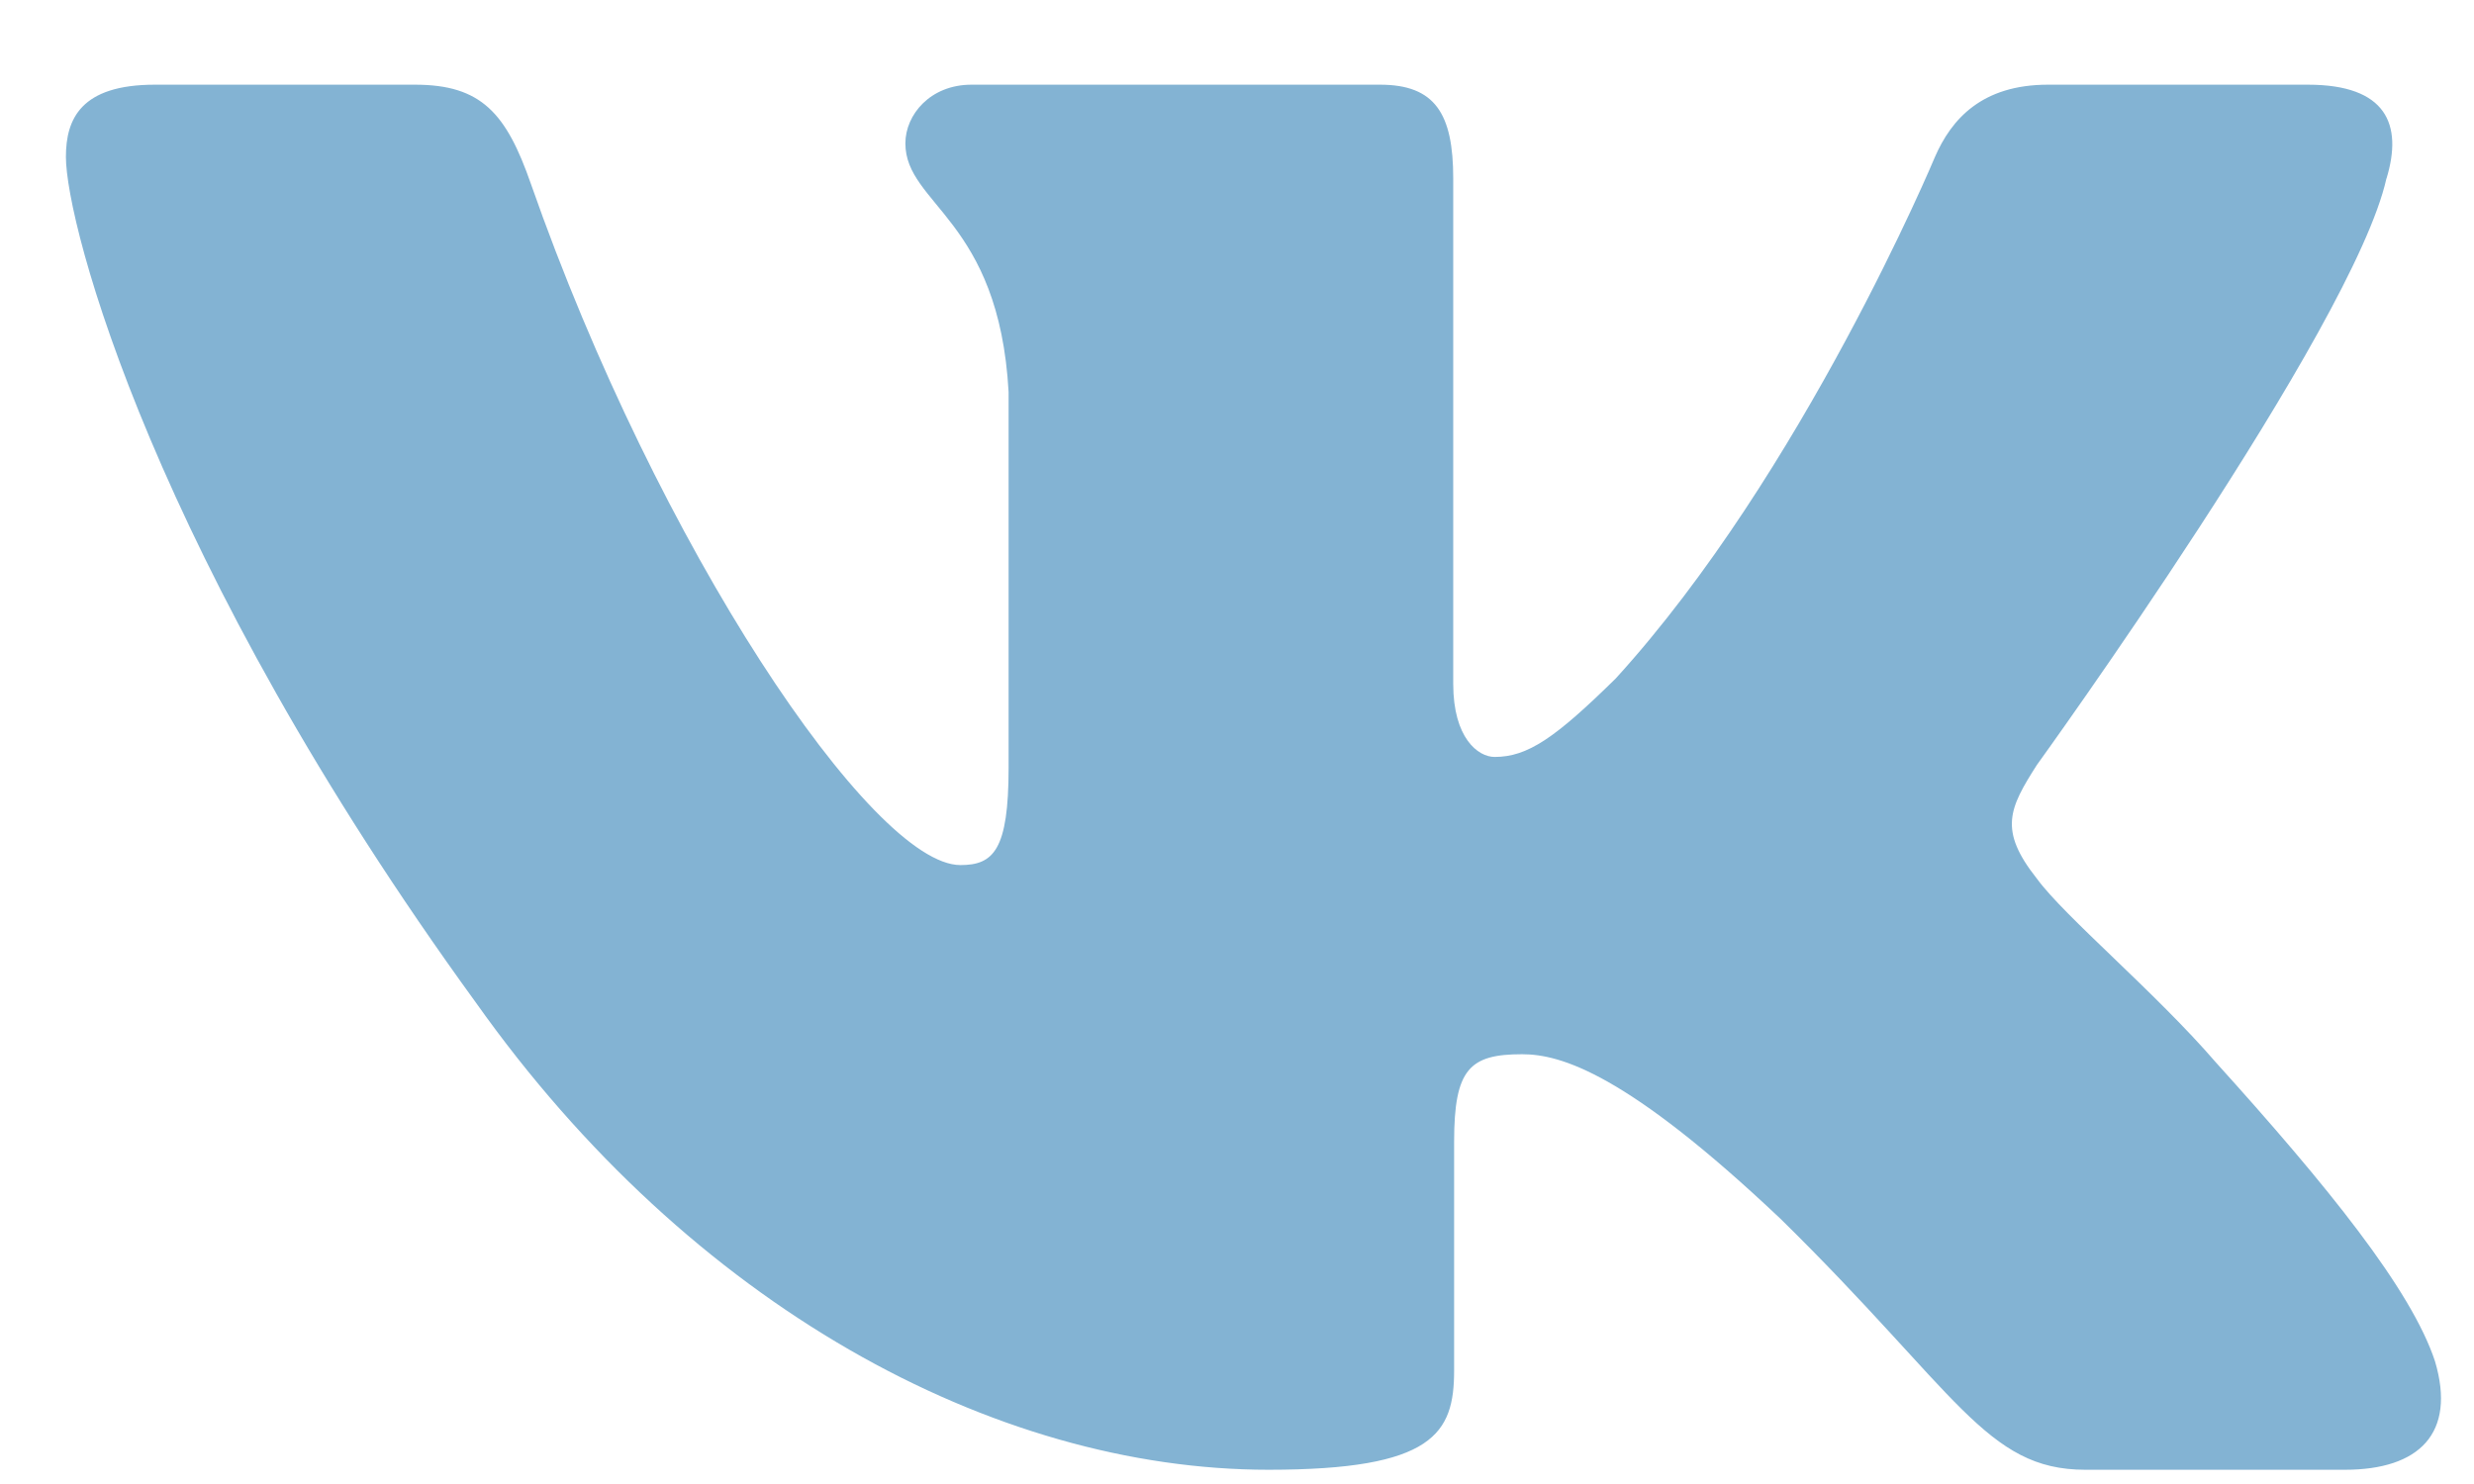
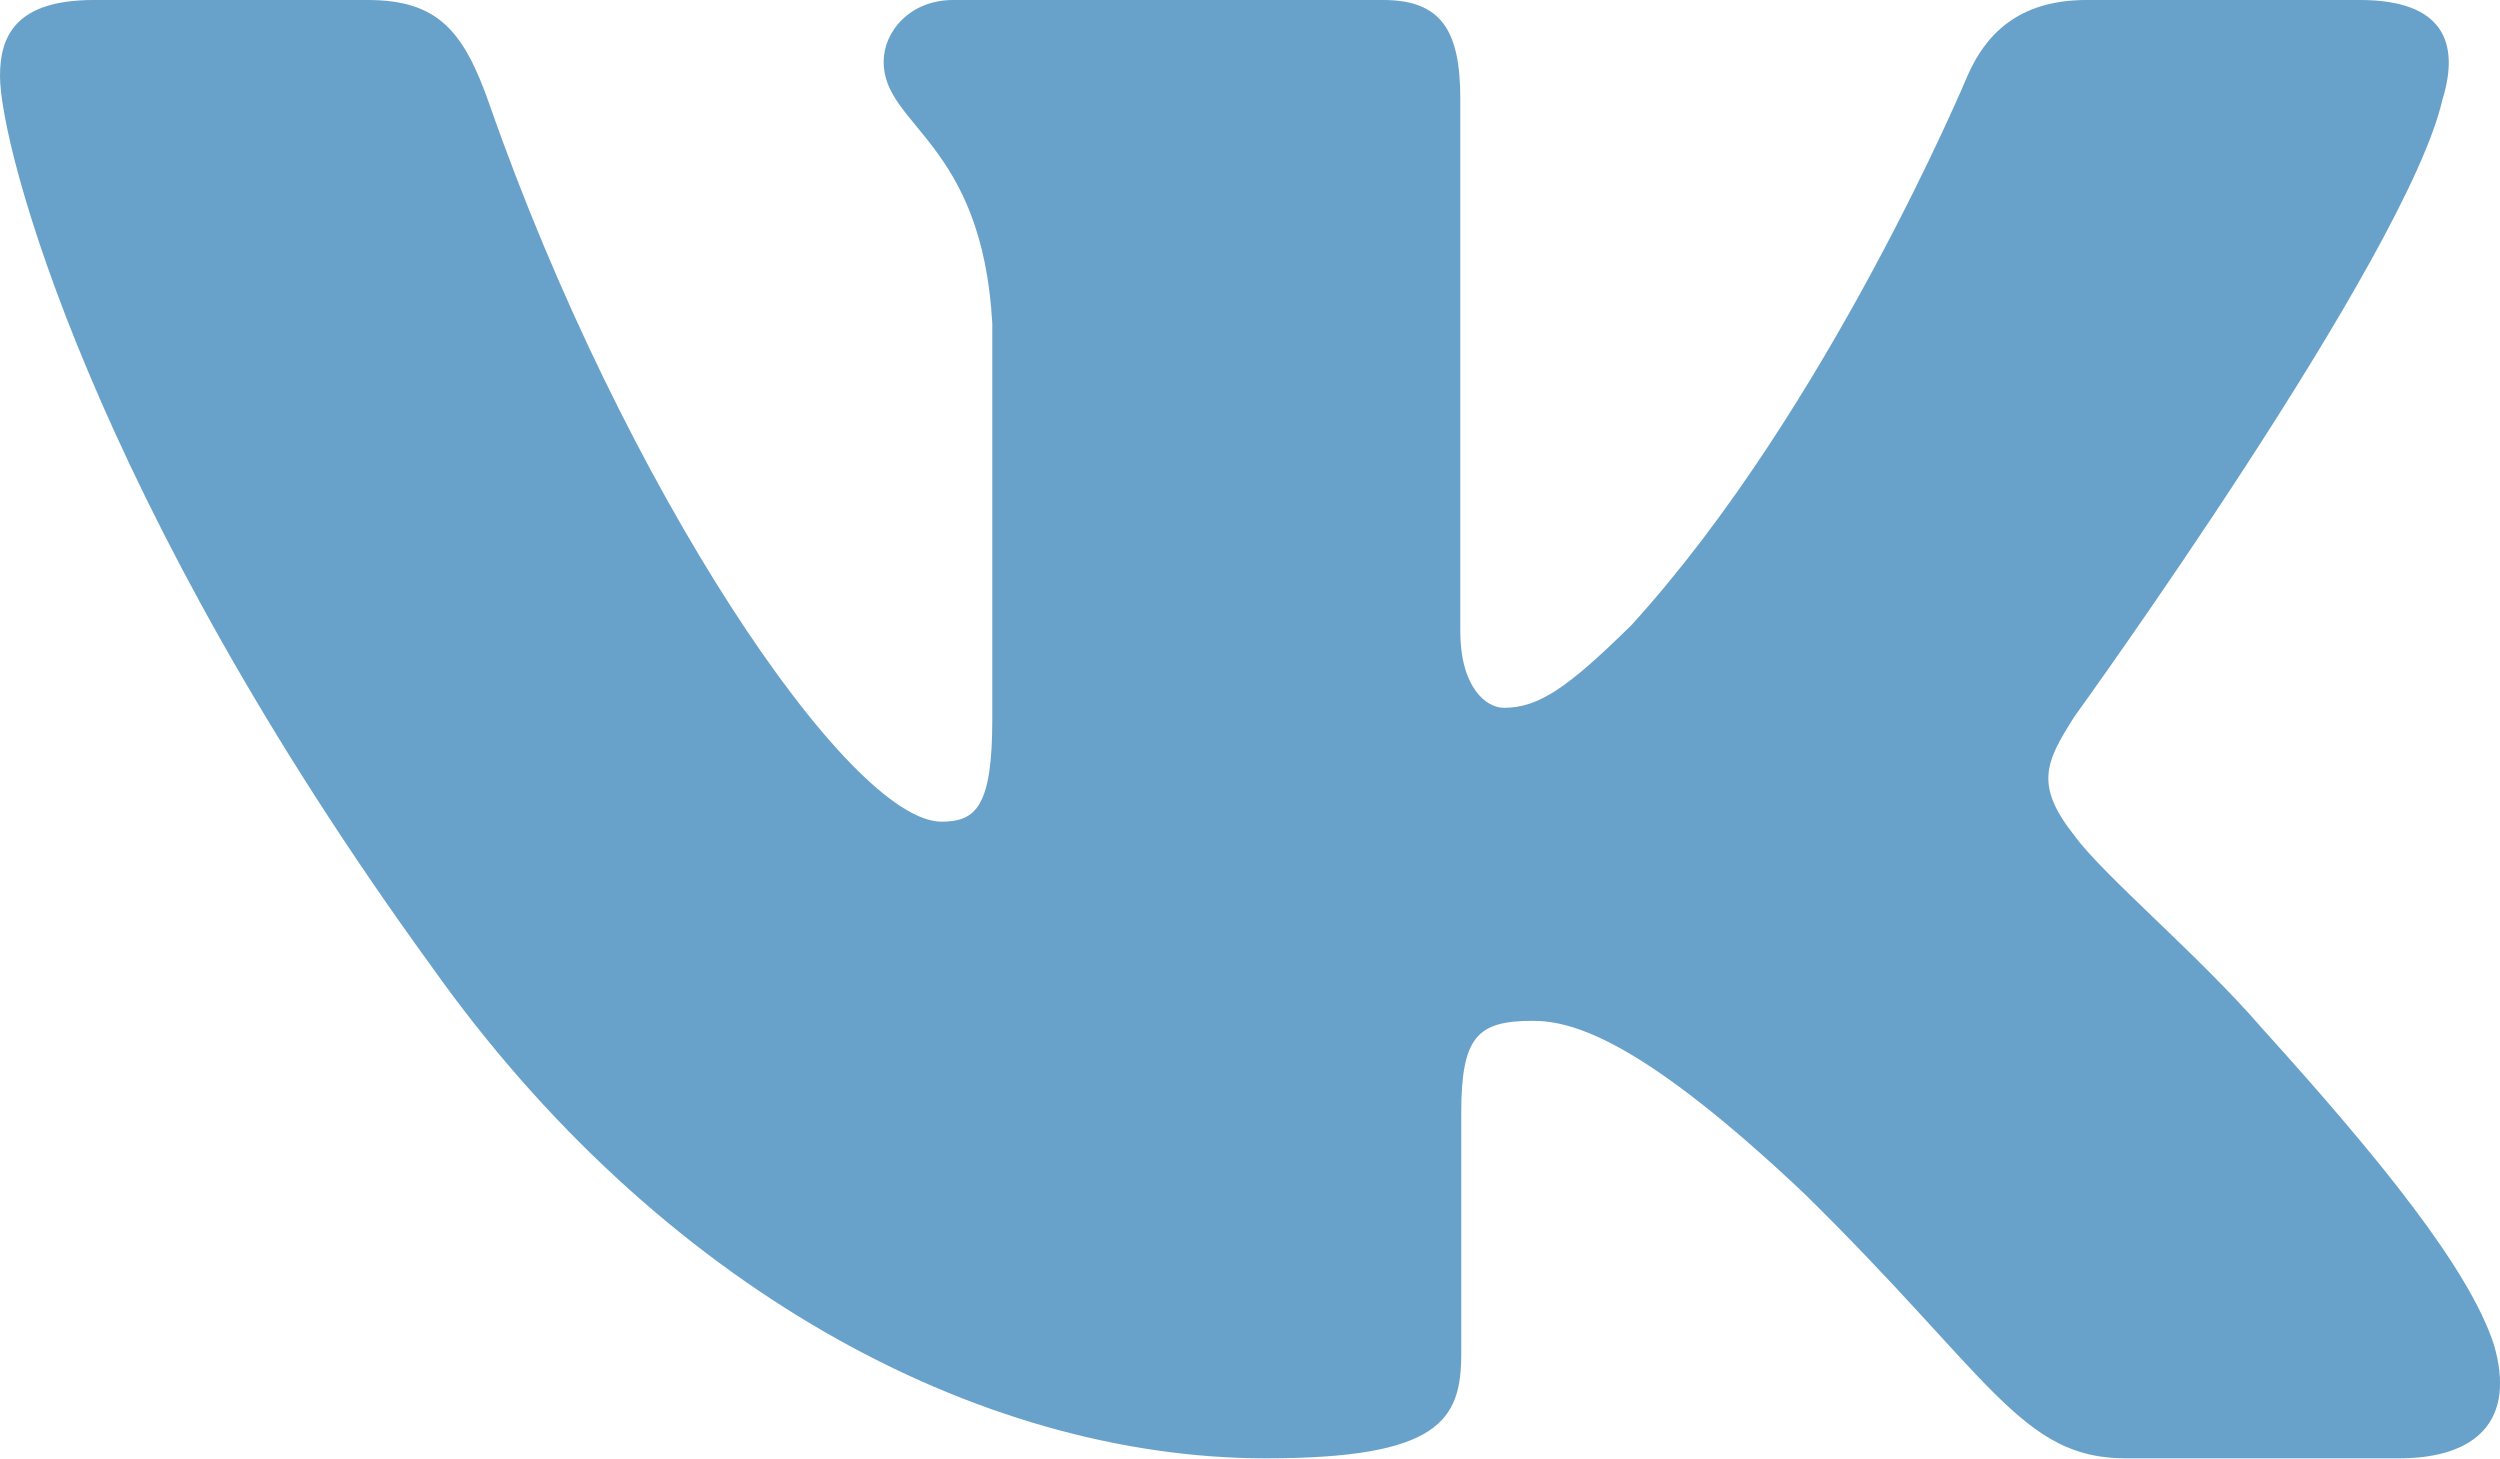
- <svg xmlns="http://www.w3.org/2000/svg" width="25" height="15" viewBox="0 0 25 15" fill="none">
-   <path fill-rule="evenodd" clip-rule="evenodd" d="M24.116 1.804C24.282 1.258 24.116 0.856 23.321 0.856H20.696C20.028 0.856 19.72 1.203 19.553 1.586C19.553 1.586 18.218 4.782 16.327 6.858C15.715 7.46 15.437 7.651 15.103 7.651C14.936 7.651 14.685 7.46 14.685 6.913V1.804C14.685 1.148 14.501 0.856 13.945 0.856H9.817C9.4 0.856 9.149 1.16 9.149 1.449C9.149 2.07 10.095 2.214 10.192 3.962V7.76C10.192 8.593 10.039 8.744 9.705 8.744C8.815 8.744 6.65 5.533 5.365 1.859C5.116 1.144 4.864 0.856 4.193 0.856H1.566C0.816 0.856 0.666 1.203 0.666 1.586C0.666 2.268 1.556 5.656 4.811 10.137C6.981 13.197 10.036 14.856 12.819 14.856C14.488 14.856 14.694 14.488 14.694 13.853V11.54C14.694 10.803 14.852 10.656 15.381 10.656C15.771 10.656 16.438 10.848 17.996 12.323C19.776 14.072 20.069 14.856 21.071 14.856H23.696C24.446 14.856 24.822 14.488 24.606 13.76C24.368 13.036 23.518 11.985 22.391 10.738C21.779 10.028 20.861 9.263 20.582 8.88C20.193 8.389 20.304 8.17 20.582 7.733C20.582 7.733 23.782 3.307 24.115 1.804H24.116Z" fill="#83B3D3" />
+ <svg xmlns="http://www.w3.org/2000/svg" width="24" height="14" viewBox="0 0 24 14" fill="none">
+   <path fill-rule="evenodd" clip-rule="evenodd" d="M23.45 0.948C23.616 0.402 23.45 0 22.655 0H20.03C19.362 0 19.054 0.347 18.887 0.73C18.887 0.73 17.552 3.926 15.661 6.002C15.049 6.604 14.771 6.795 14.437 6.795C14.27 6.795 14.019 6.604 14.019 6.057V0.948C14.019 0.292 13.835 0 13.279 0H9.151C8.734 0 8.483 0.304 8.483 0.593C8.483 1.214 9.429 1.358 9.526 3.106V6.904C9.526 7.737 9.373 7.888 9.039 7.888C8.149 7.888 5.984 4.677 4.699 1.003C4.45 0.288 4.198 0 3.527 0H0.9C0.15 0 0 0.347 0 0.73C0 1.412 0.89 4.8 4.145 9.281C6.315 12.341 9.37 14 12.153 14C13.822 14 14.028 13.632 14.028 12.997V10.684C14.028 9.947 14.186 9.8 14.715 9.8C15.105 9.8 15.772 9.992 17.33 11.467C19.11 13.216 19.403 14 20.405 14H23.03C23.78 14 24.156 13.632 23.94 12.904C23.702 12.18 22.852 11.129 21.725 9.882C21.113 9.172 20.195 8.407 19.916 8.024C19.527 7.533 19.638 7.314 19.916 6.877C19.916 6.877 23.116 2.451 23.449 0.948H23.45Z" fill="#68A2CA" />
</svg>
